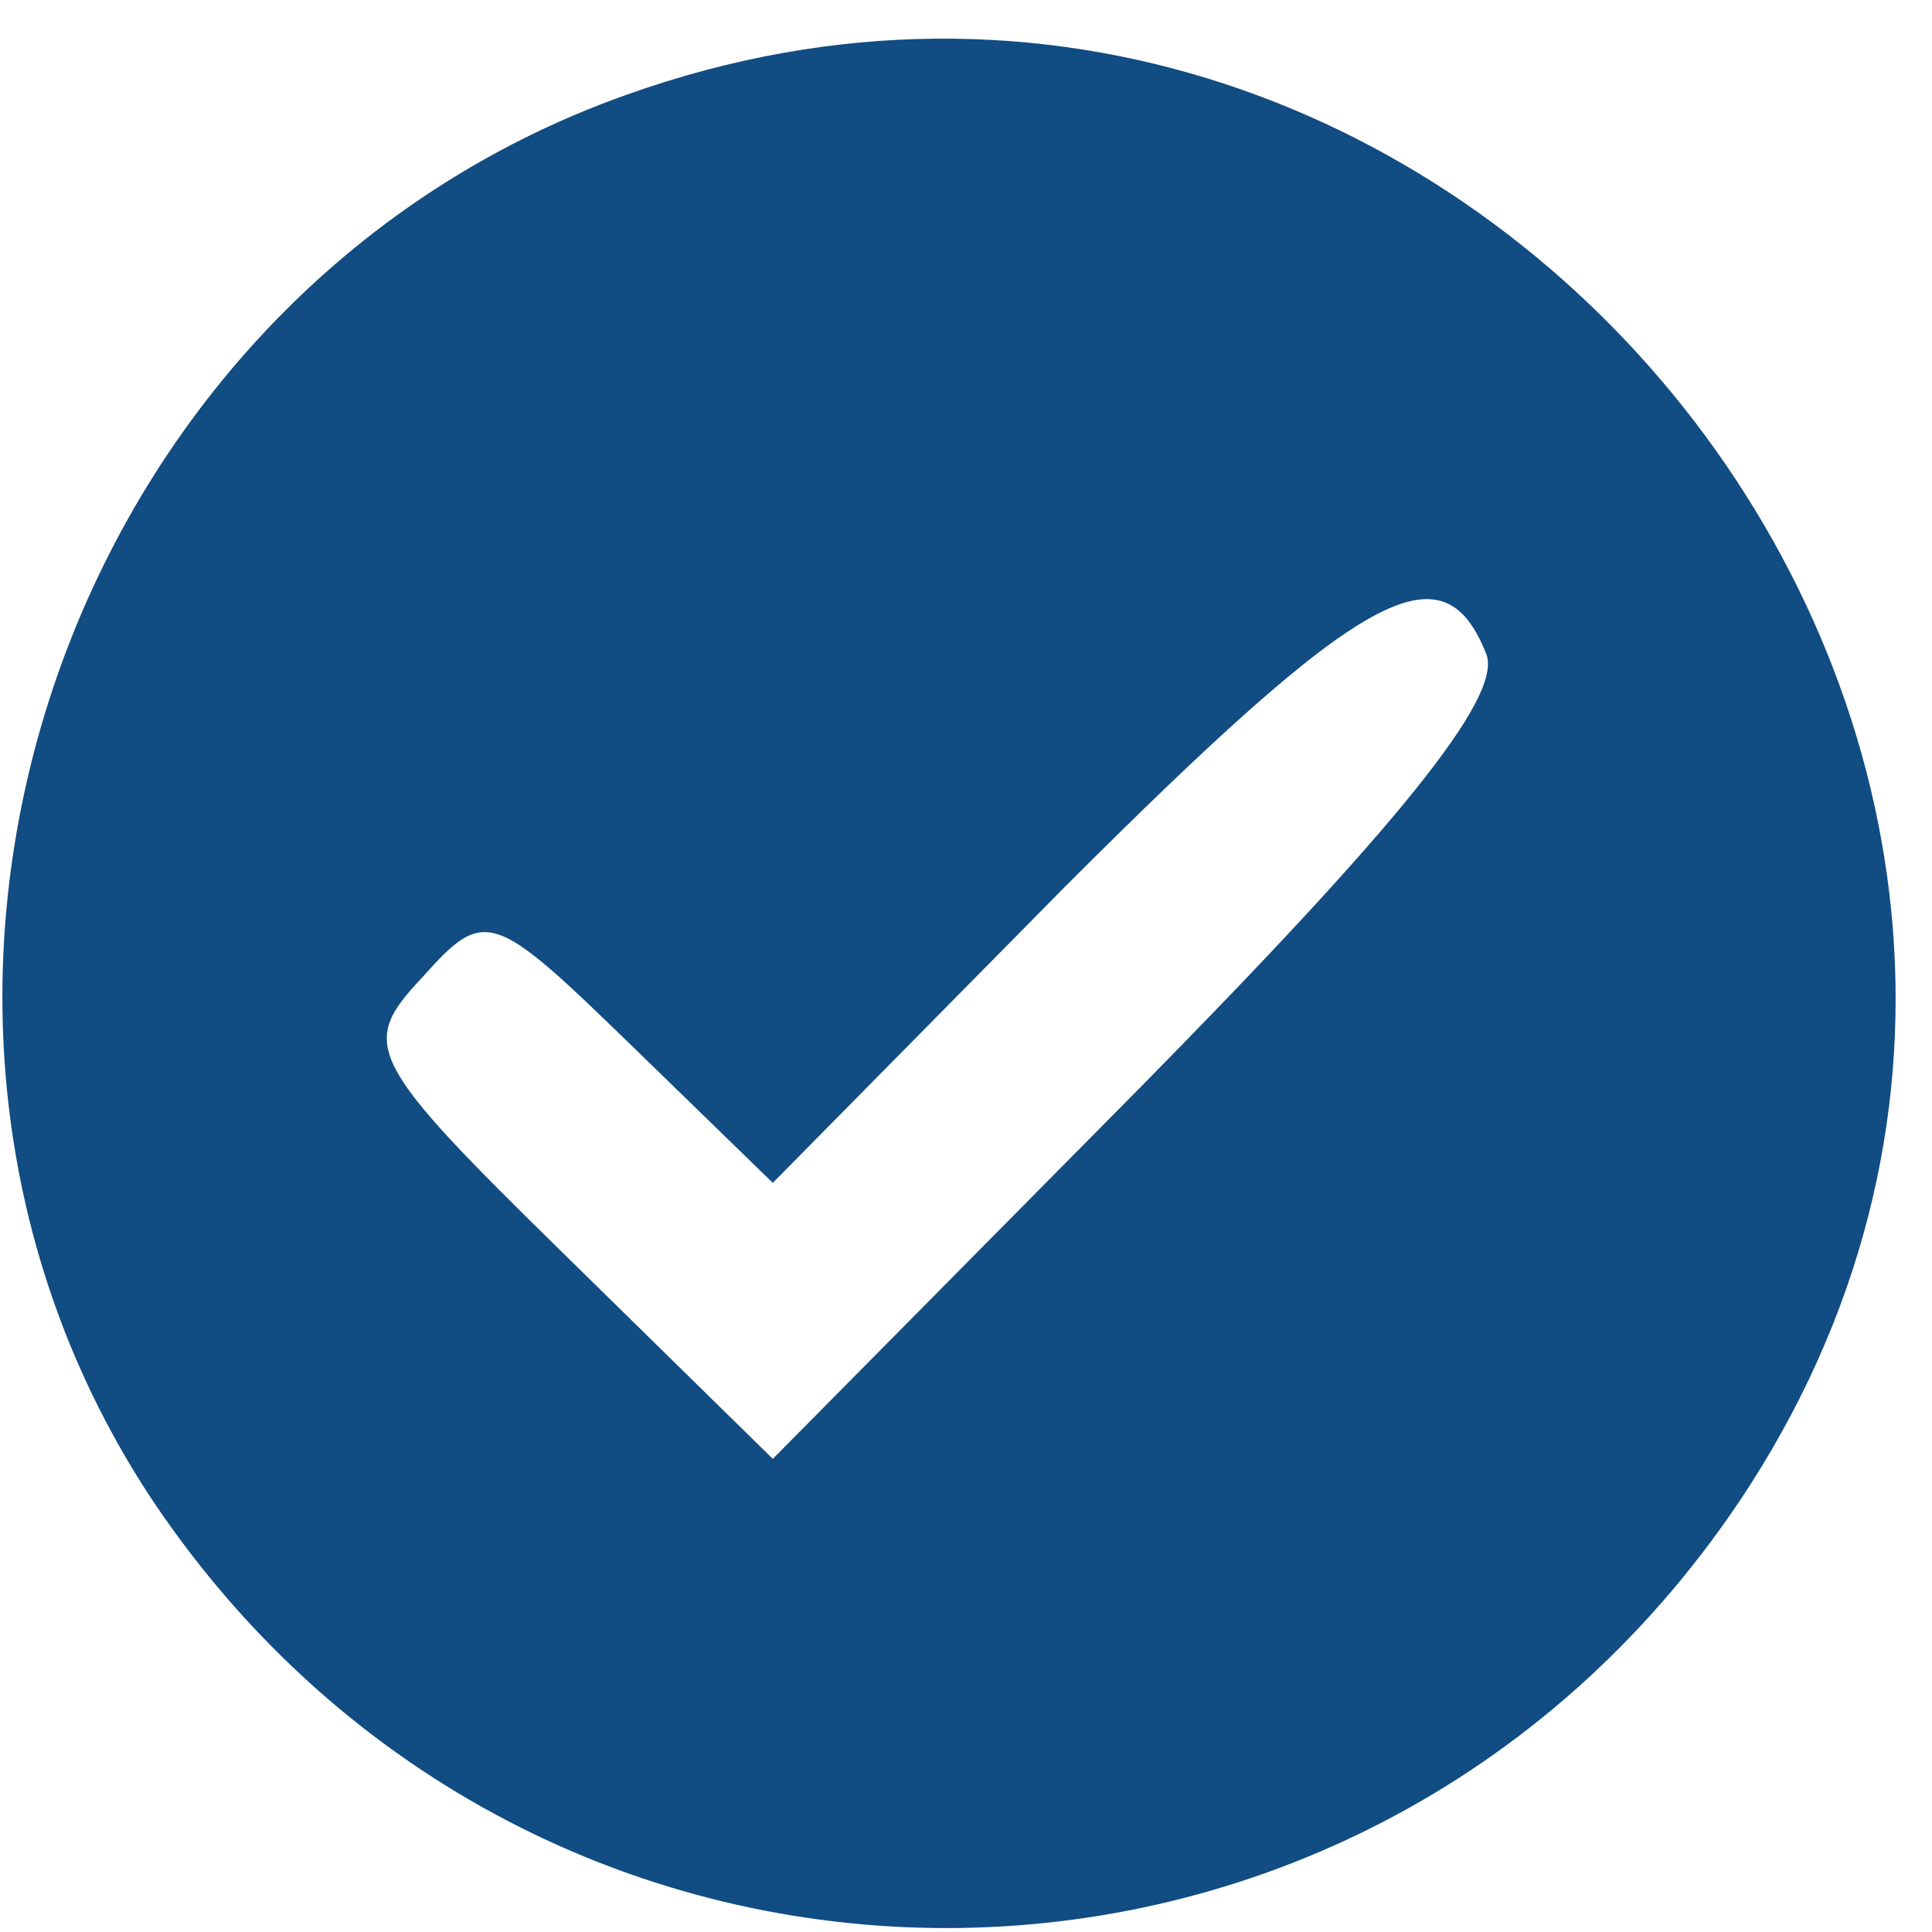
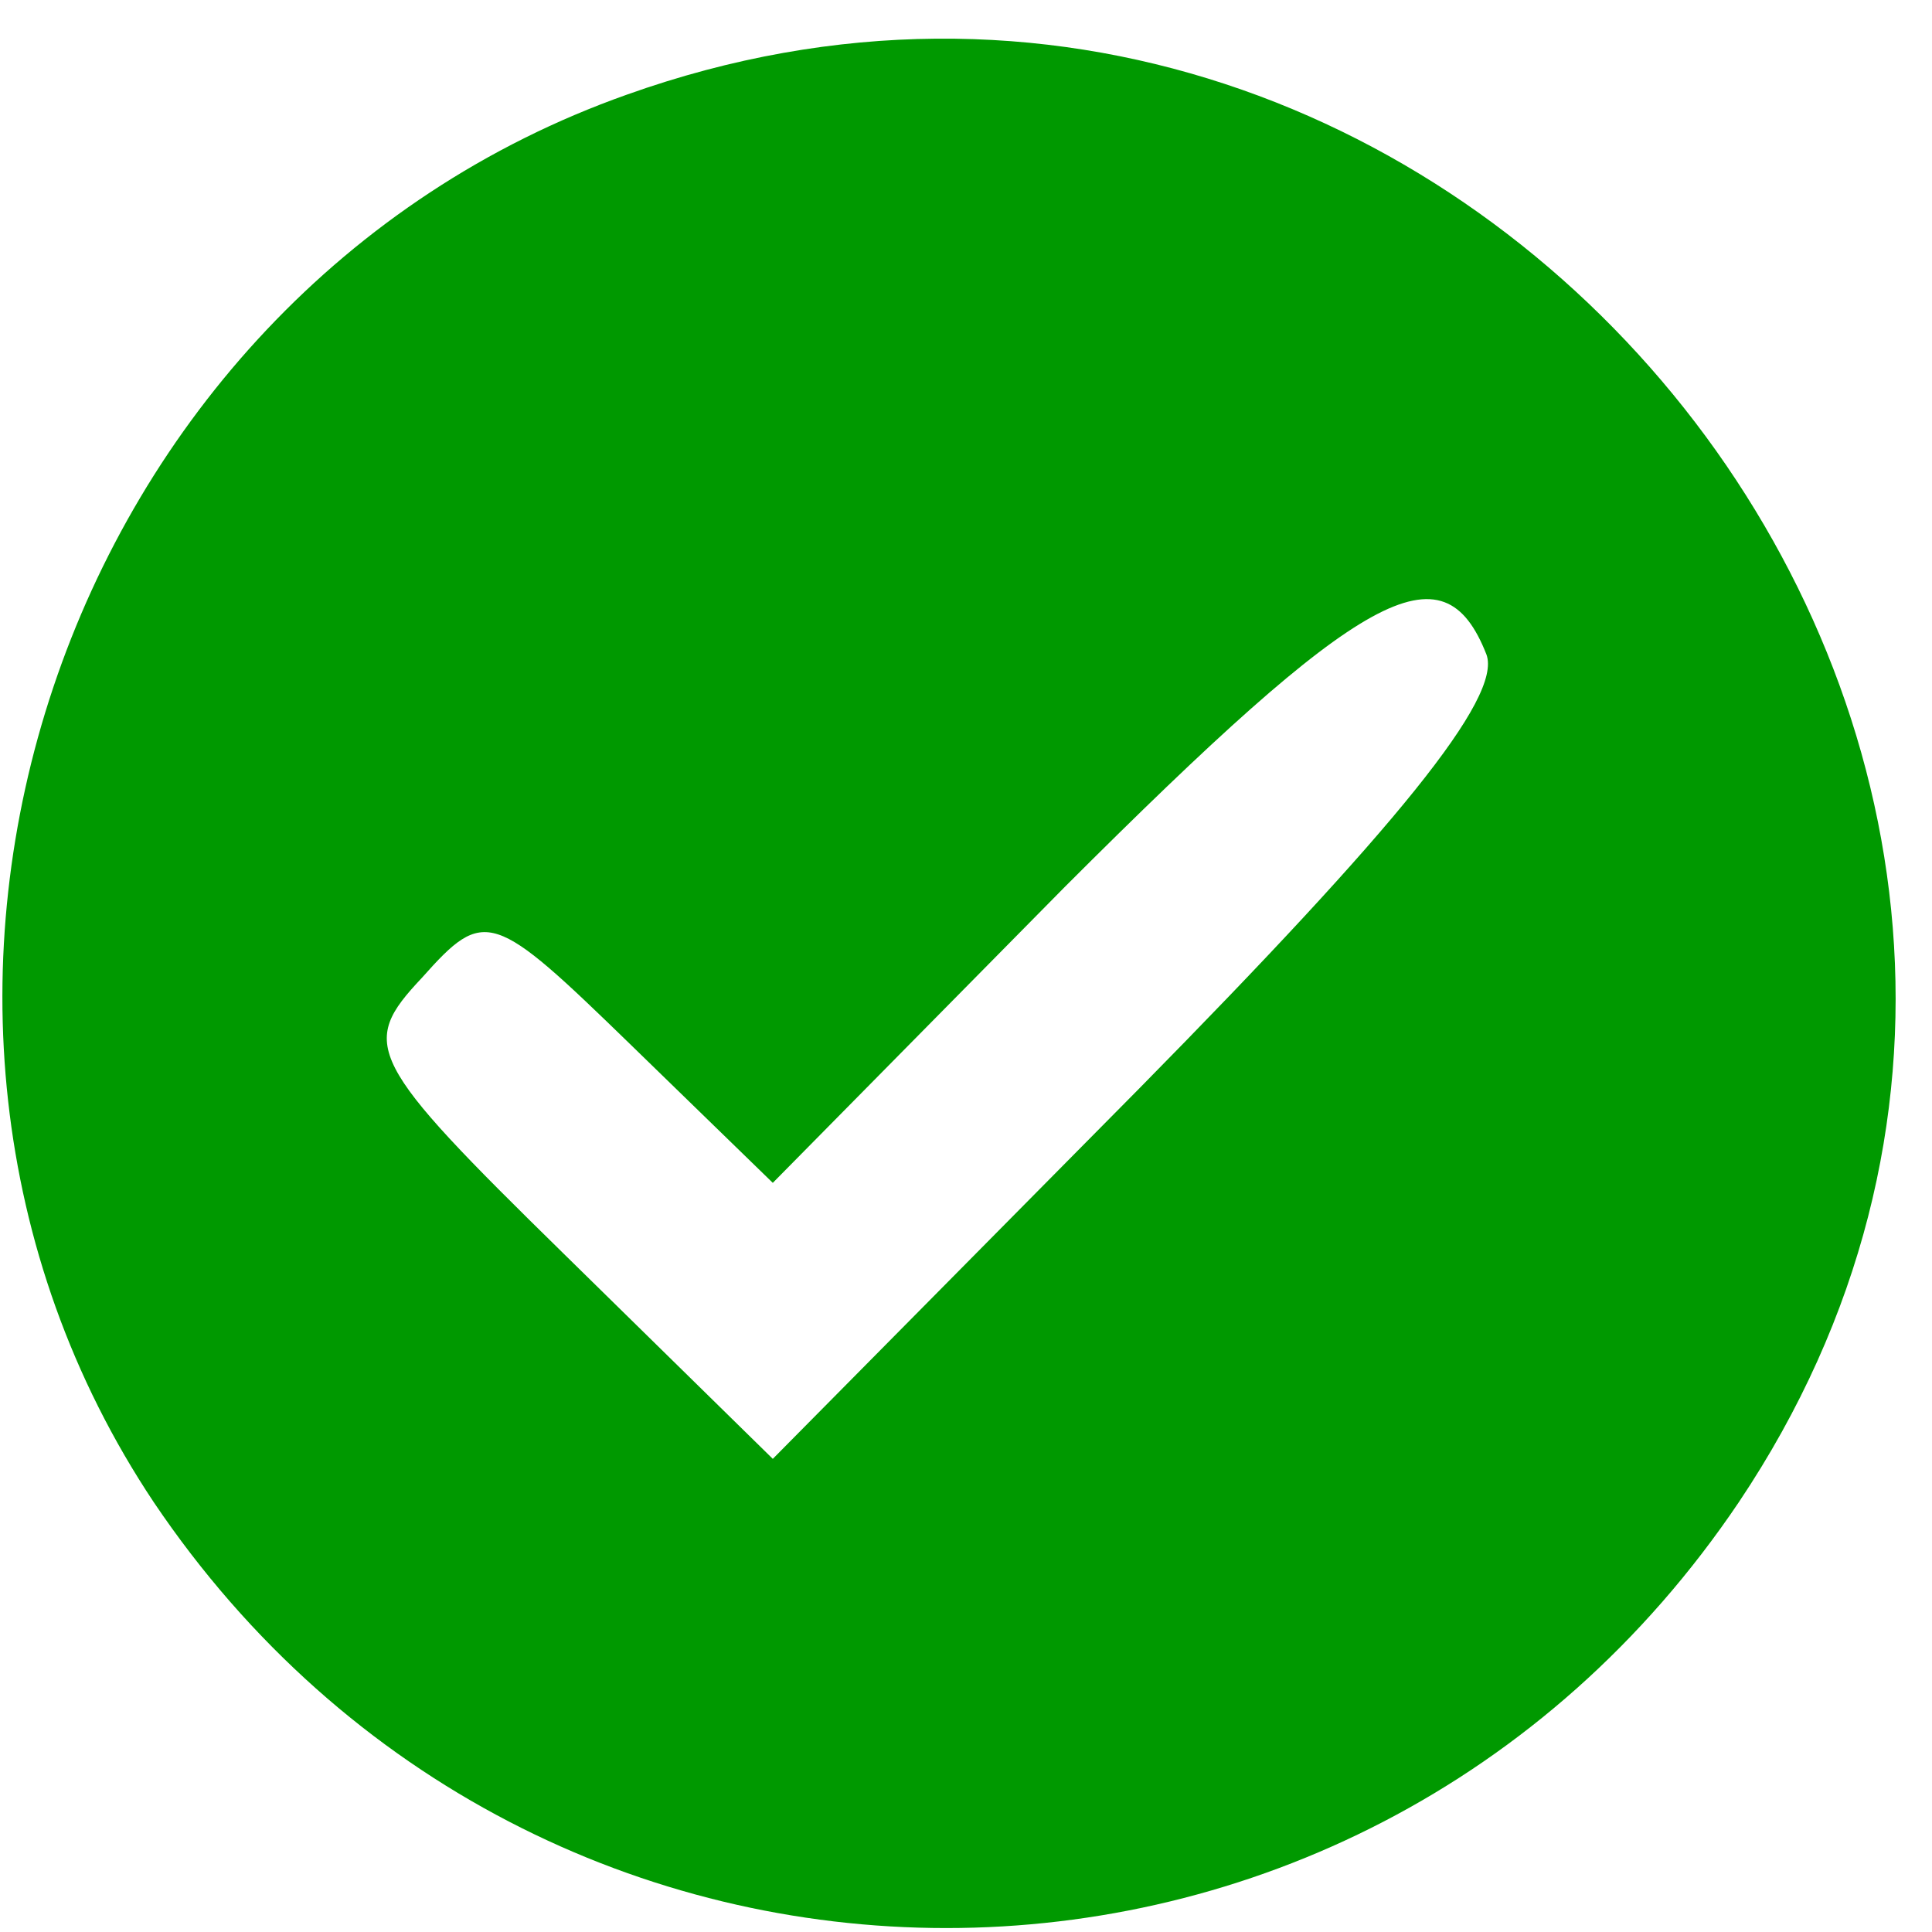
<svg xmlns="http://www.w3.org/2000/svg" width="49" height="49" viewBox="0 0 49 49" fill="none">
-   <path d="M15.9 2.4C1.5 7.5 -4.5 25.5 3.9 38.1C13.6 52.5 34.4 52.5 44.1 38.1C56.7 19.3 37.2 -5.2 15.9 2.4ZM37.7 16.6C38.1 17.7 35.4 21 28.9 27.6L19.6 37L14.3 31.8C9.3 26.9 9.1 26.5 10.7 24.8C12.3 23 12.5 23.1 16 26.5L19.6 30L27 22.5C34.6 14.9 36.6 13.8 37.7 16.6Z" fill="#114C82" />
+   <path d="M15.9 2.4C1.5 7.5 -4.5 25.5 3.9 38.1C13.6 52.5 34.4 52.5 44.1 38.1C56.7 19.3 37.2 -5.2 15.9 2.4ZM37.7 16.6C38.1 17.7 35.4 21 28.9 27.6L19.6 37L14.3 31.8C9.3 26.9 9.1 26.5 10.7 24.8C12.3 23 12.5 23.1 16 26.5L19.6 30L27 22.5C34.6 14.9 36.6 13.8 37.7 16.6Z" fill="#009900" />
</svg>
